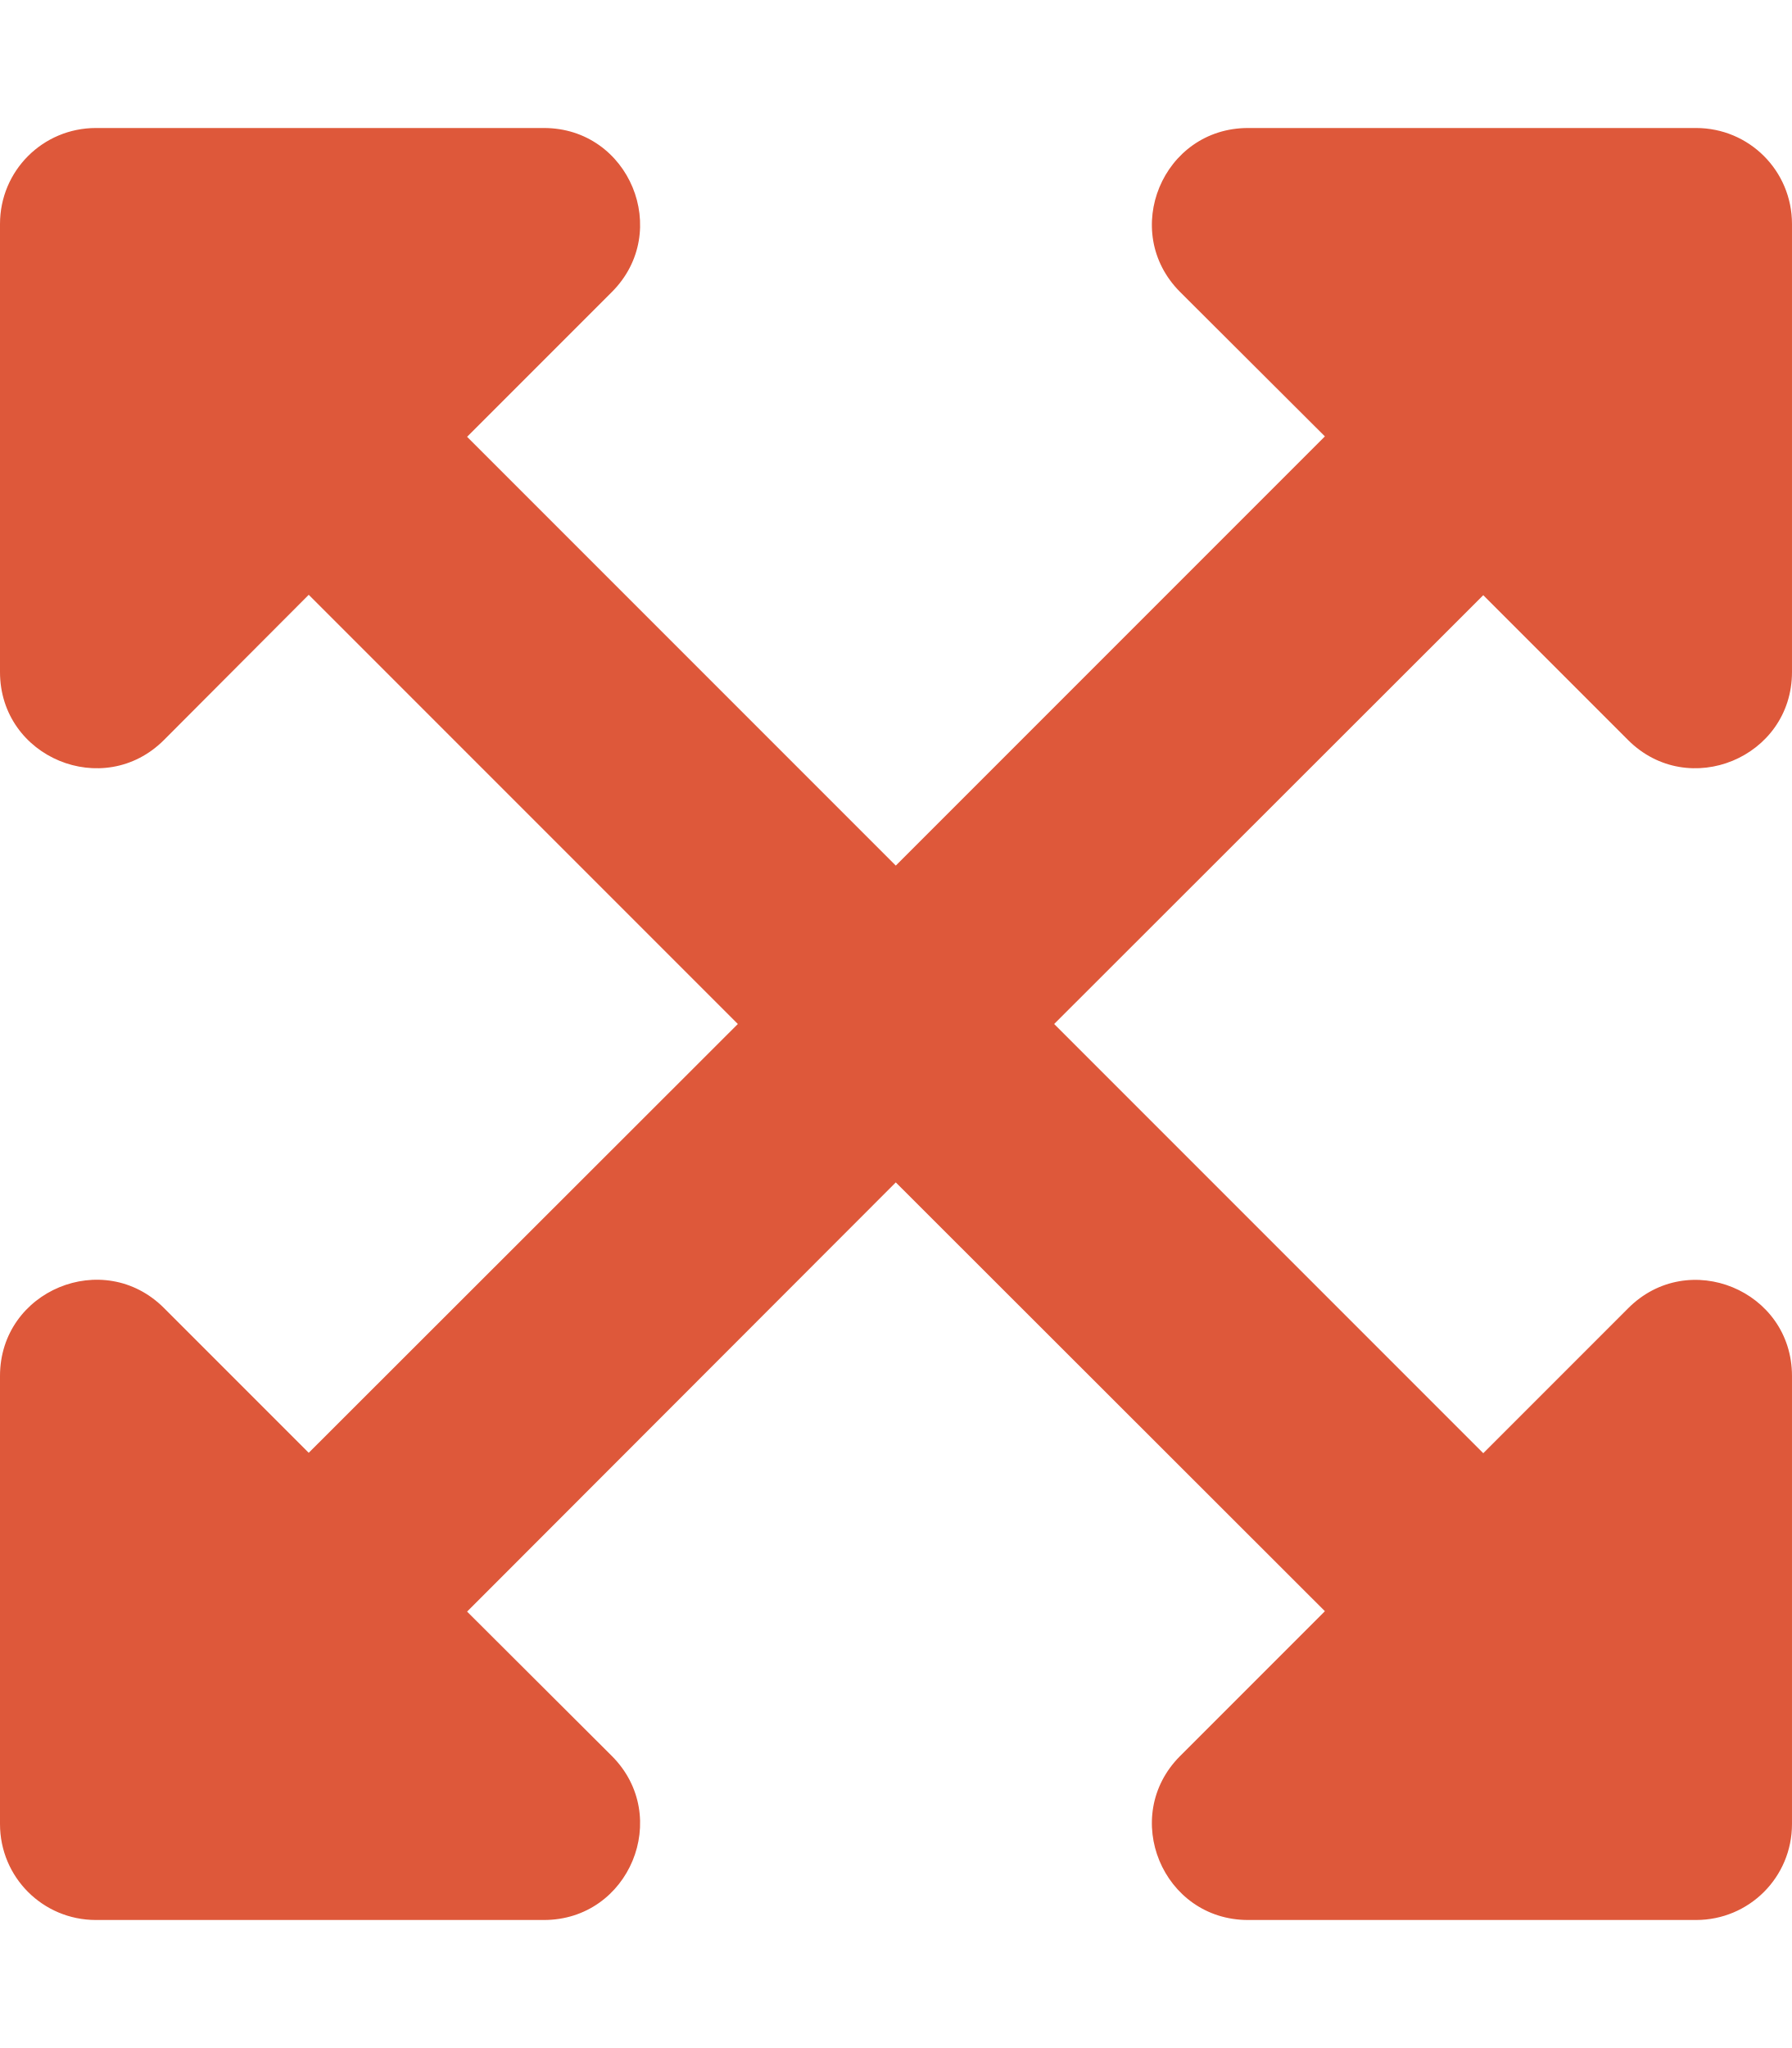
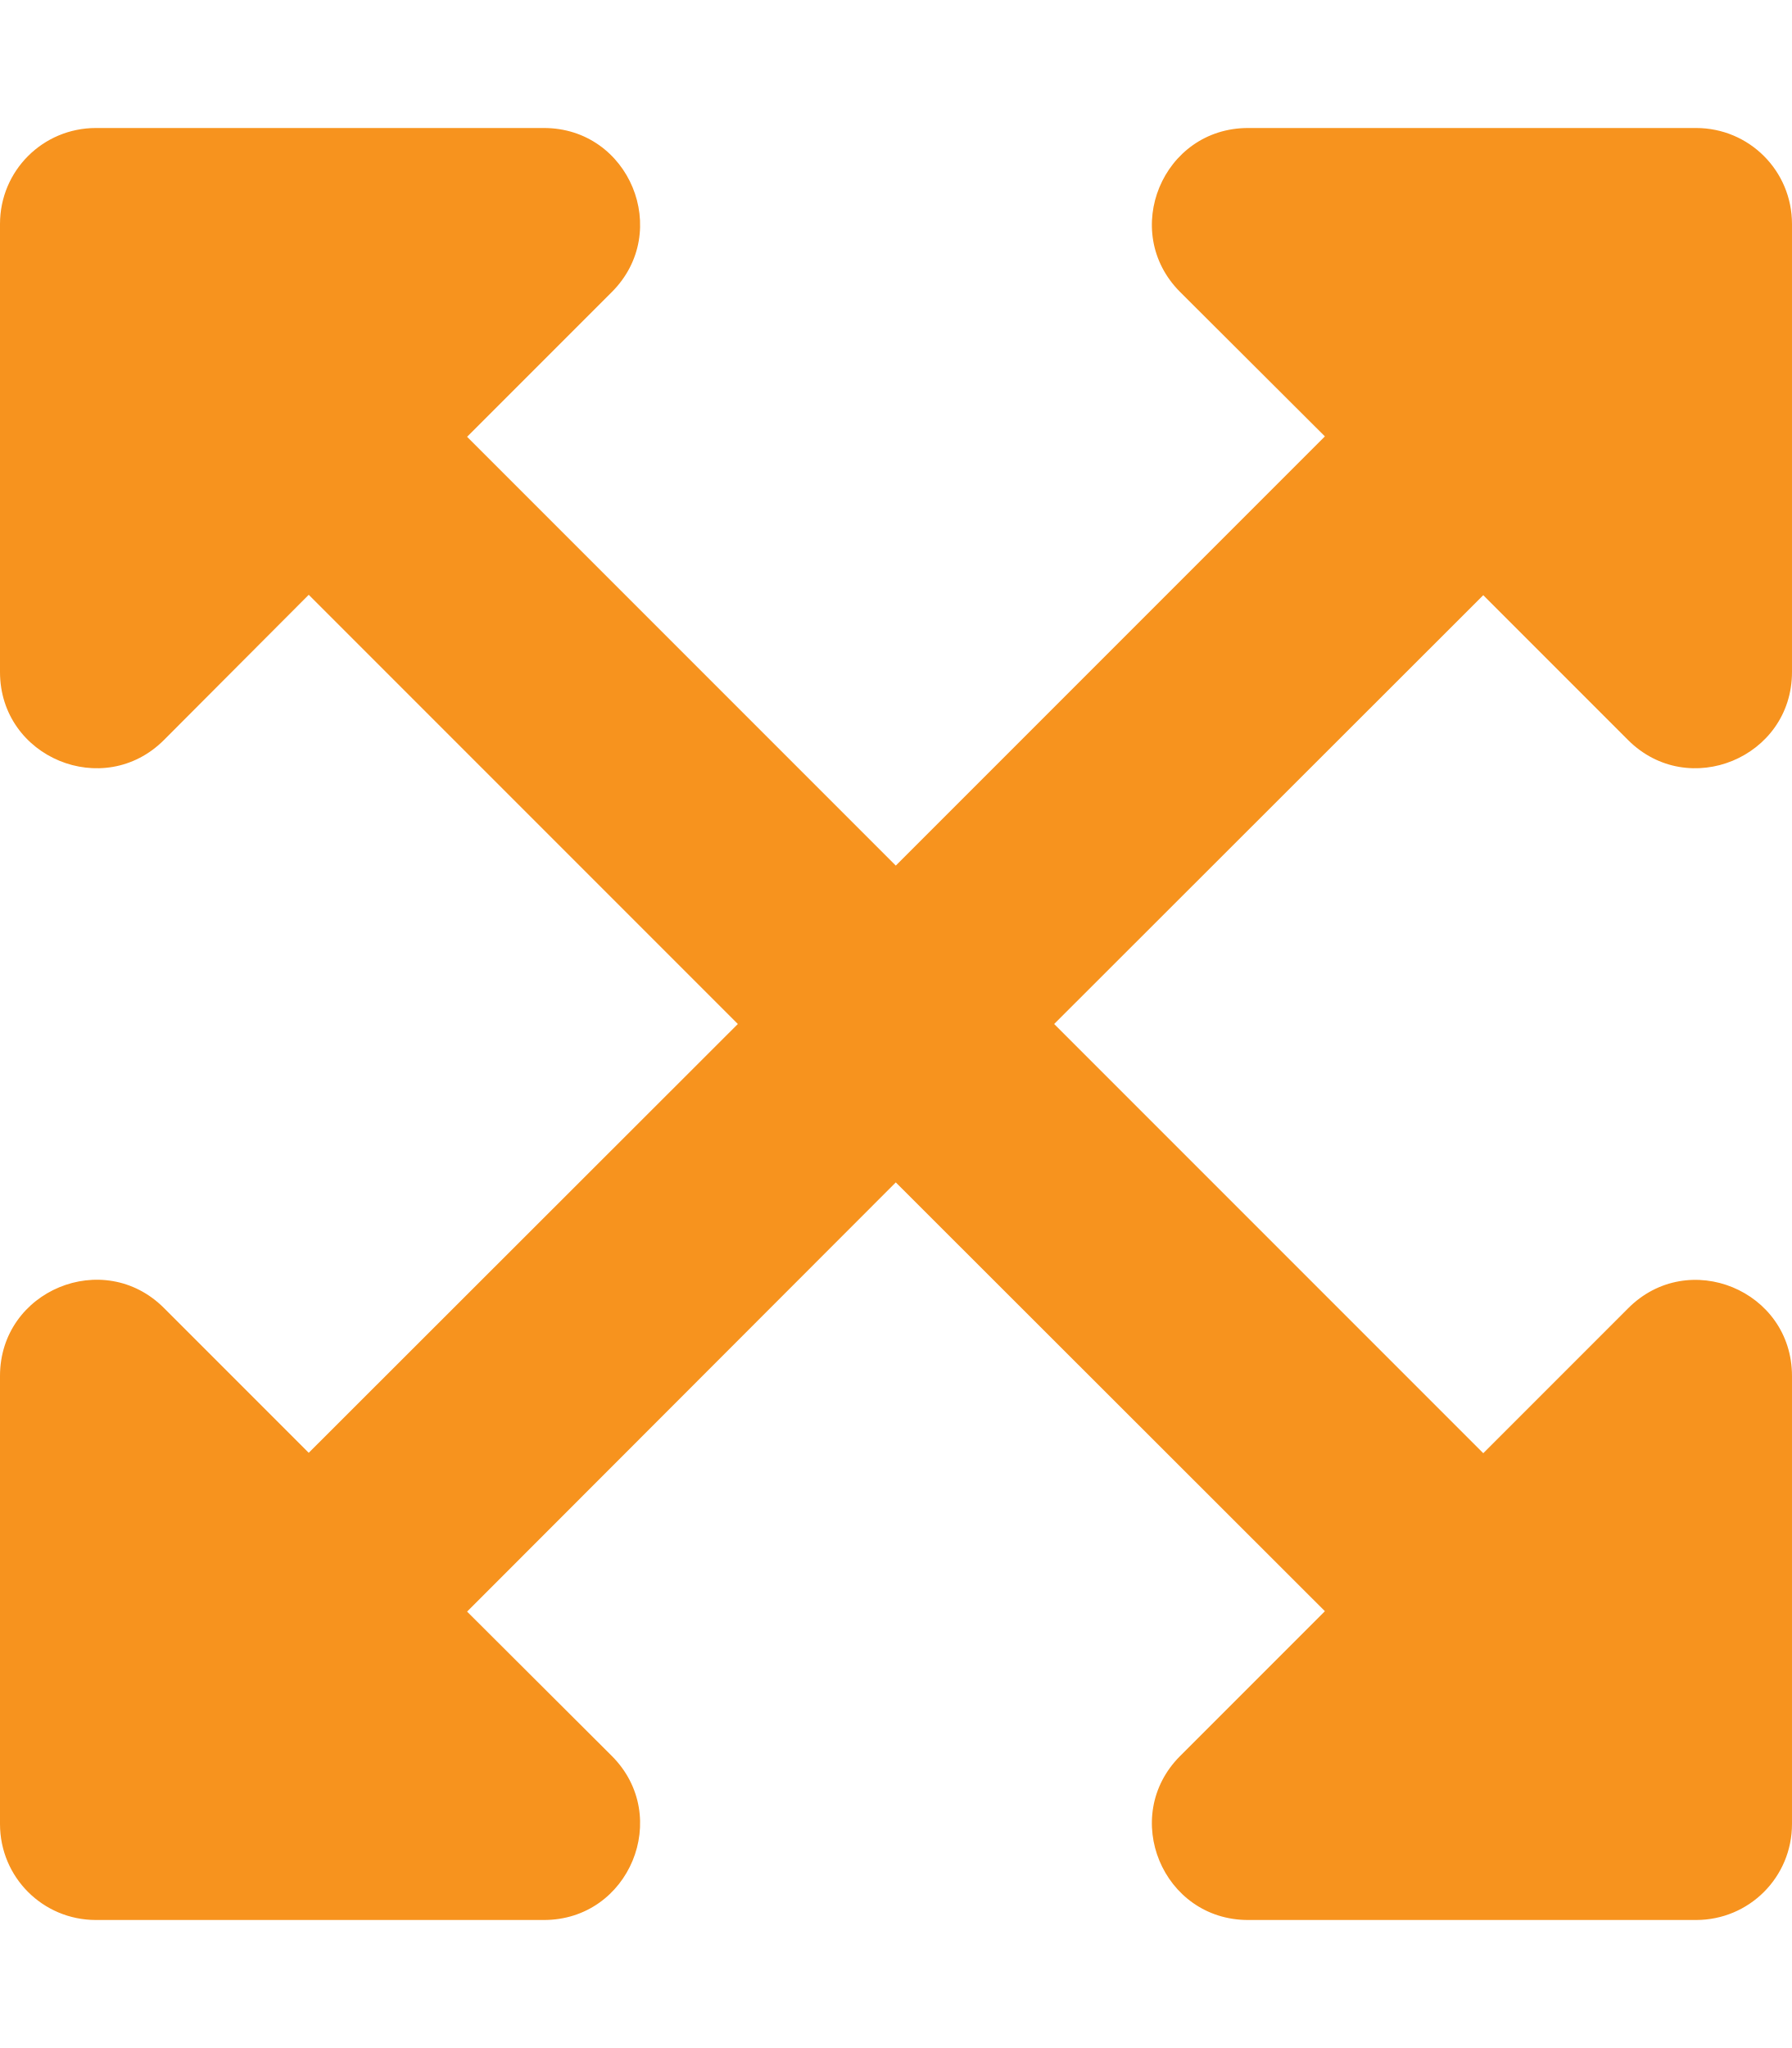
- <svg xmlns="http://www.w3.org/2000/svg" aria-hidden="true" focusable="false" data-prefix="fas" data-icon="expand-arrows-alt" class="svg-inline--fa fa-expand-arrows-alt fa-w-14" role="img" viewBox="0 0 448 512">
-   <path fill="#de583a" d="M448.1 344v112c0 13.3-10.7 24-24 24h-112c-21.4 0-32.1-25.9-17-41l36.2-36.2L224 295.6 116.8 402.9 153 439c15.1 15.1 4.4 41-17 41H24c-13.3 0-24-10.7-24-24V344c0-21.4 25.9-32.1 41-17l36.2 36.2L184.5 256 77.2 148.7 41 185c-15.1 15.1-41 4.4-41-17V56c0-13.3 10.7-24 24-24h112c21.4 0 32.1 25.9 17 41l-36.2 36.2L224 216.4l107.3-107.3L295.1 73c-15.1-15.1-4.4-41 17-41h112c13.3 0 24 10.7 24 24v112c0 21.4-25.9 32.1-41 17l-36.2-36.2L263.6 256l107.3 107.3 36.2-36.2c15.1-15.2 41-4.5 41 16.9z" />
+ <svg xmlns="http://www.w3.org/2000/svg" version="1.1" id="Layer_1" focusable="false" x="0px" y="0px" viewBox="0 0 448 512" style="enable-background:new 0 0 448 512;" xml:space="preserve">
+   <style type="text/css">
+ 	.st0{fill:#F7931E;}
+ </style>
+   <path class="st0" d="M448.1,344v112c0,13.3-10.7,24-24,24h-112c-21.4,0-32.1-25.9-17-41l36.2-36.2L224,295.6L116.8,402.9L153,439  c15.1,15.1,4.4,41-17,41H24c-13.3,0-24-10.7-24-24V344c0-21.4,25.9-32.1,41-17l36.2,36.2L184.5,256L77.2,148.7L41,185  c-15.1,15.1-41,4.4-41-17V56c0-13.3,10.7-24,24-24h112c21.4,0,32.1,25.9,17,41l-36.2,36.2L224,216.4l107.3-107.3L295.1,73  c-15.1-15.1-4.4-41,17-41h112c13.3,0,24,10.7,24,24v112c0,21.4-25.9,32.1-41,17l-36.2-36.2L263.6,256l107.3,107.3l36.2-36.2  C422.2,311.9,448.1,322.6,448.1,344L448.1,344z" />
</svg>
